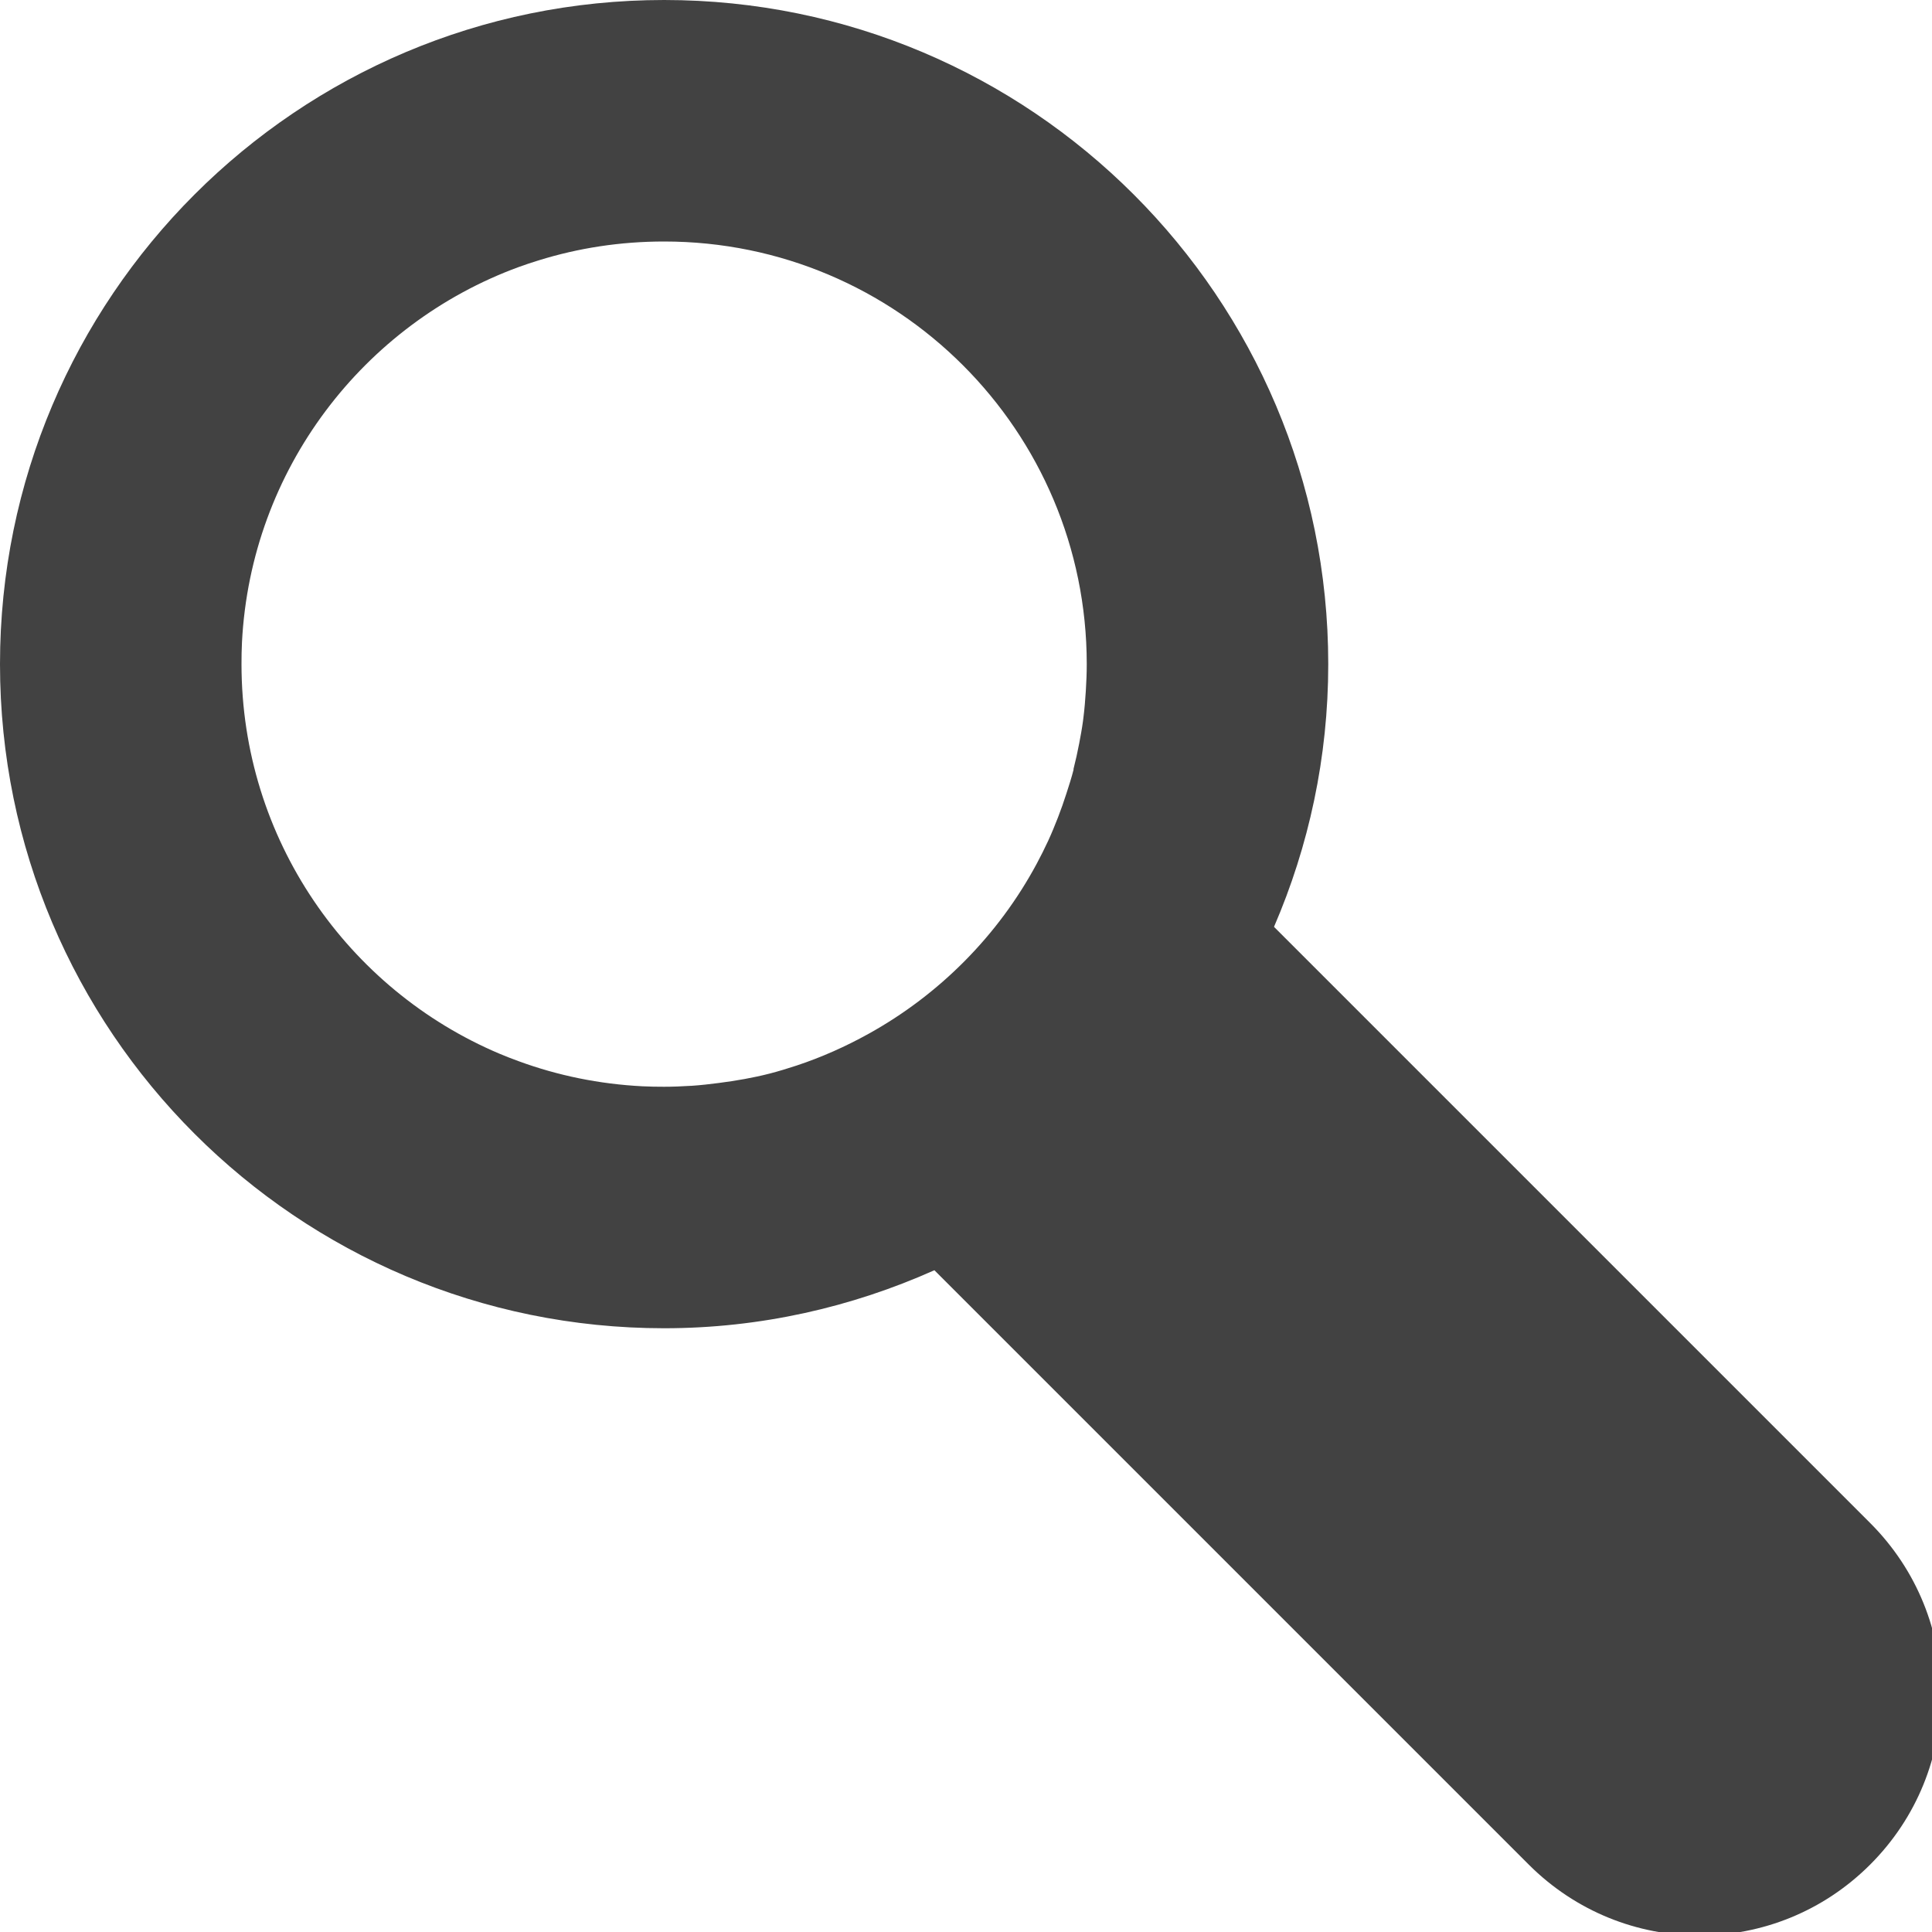
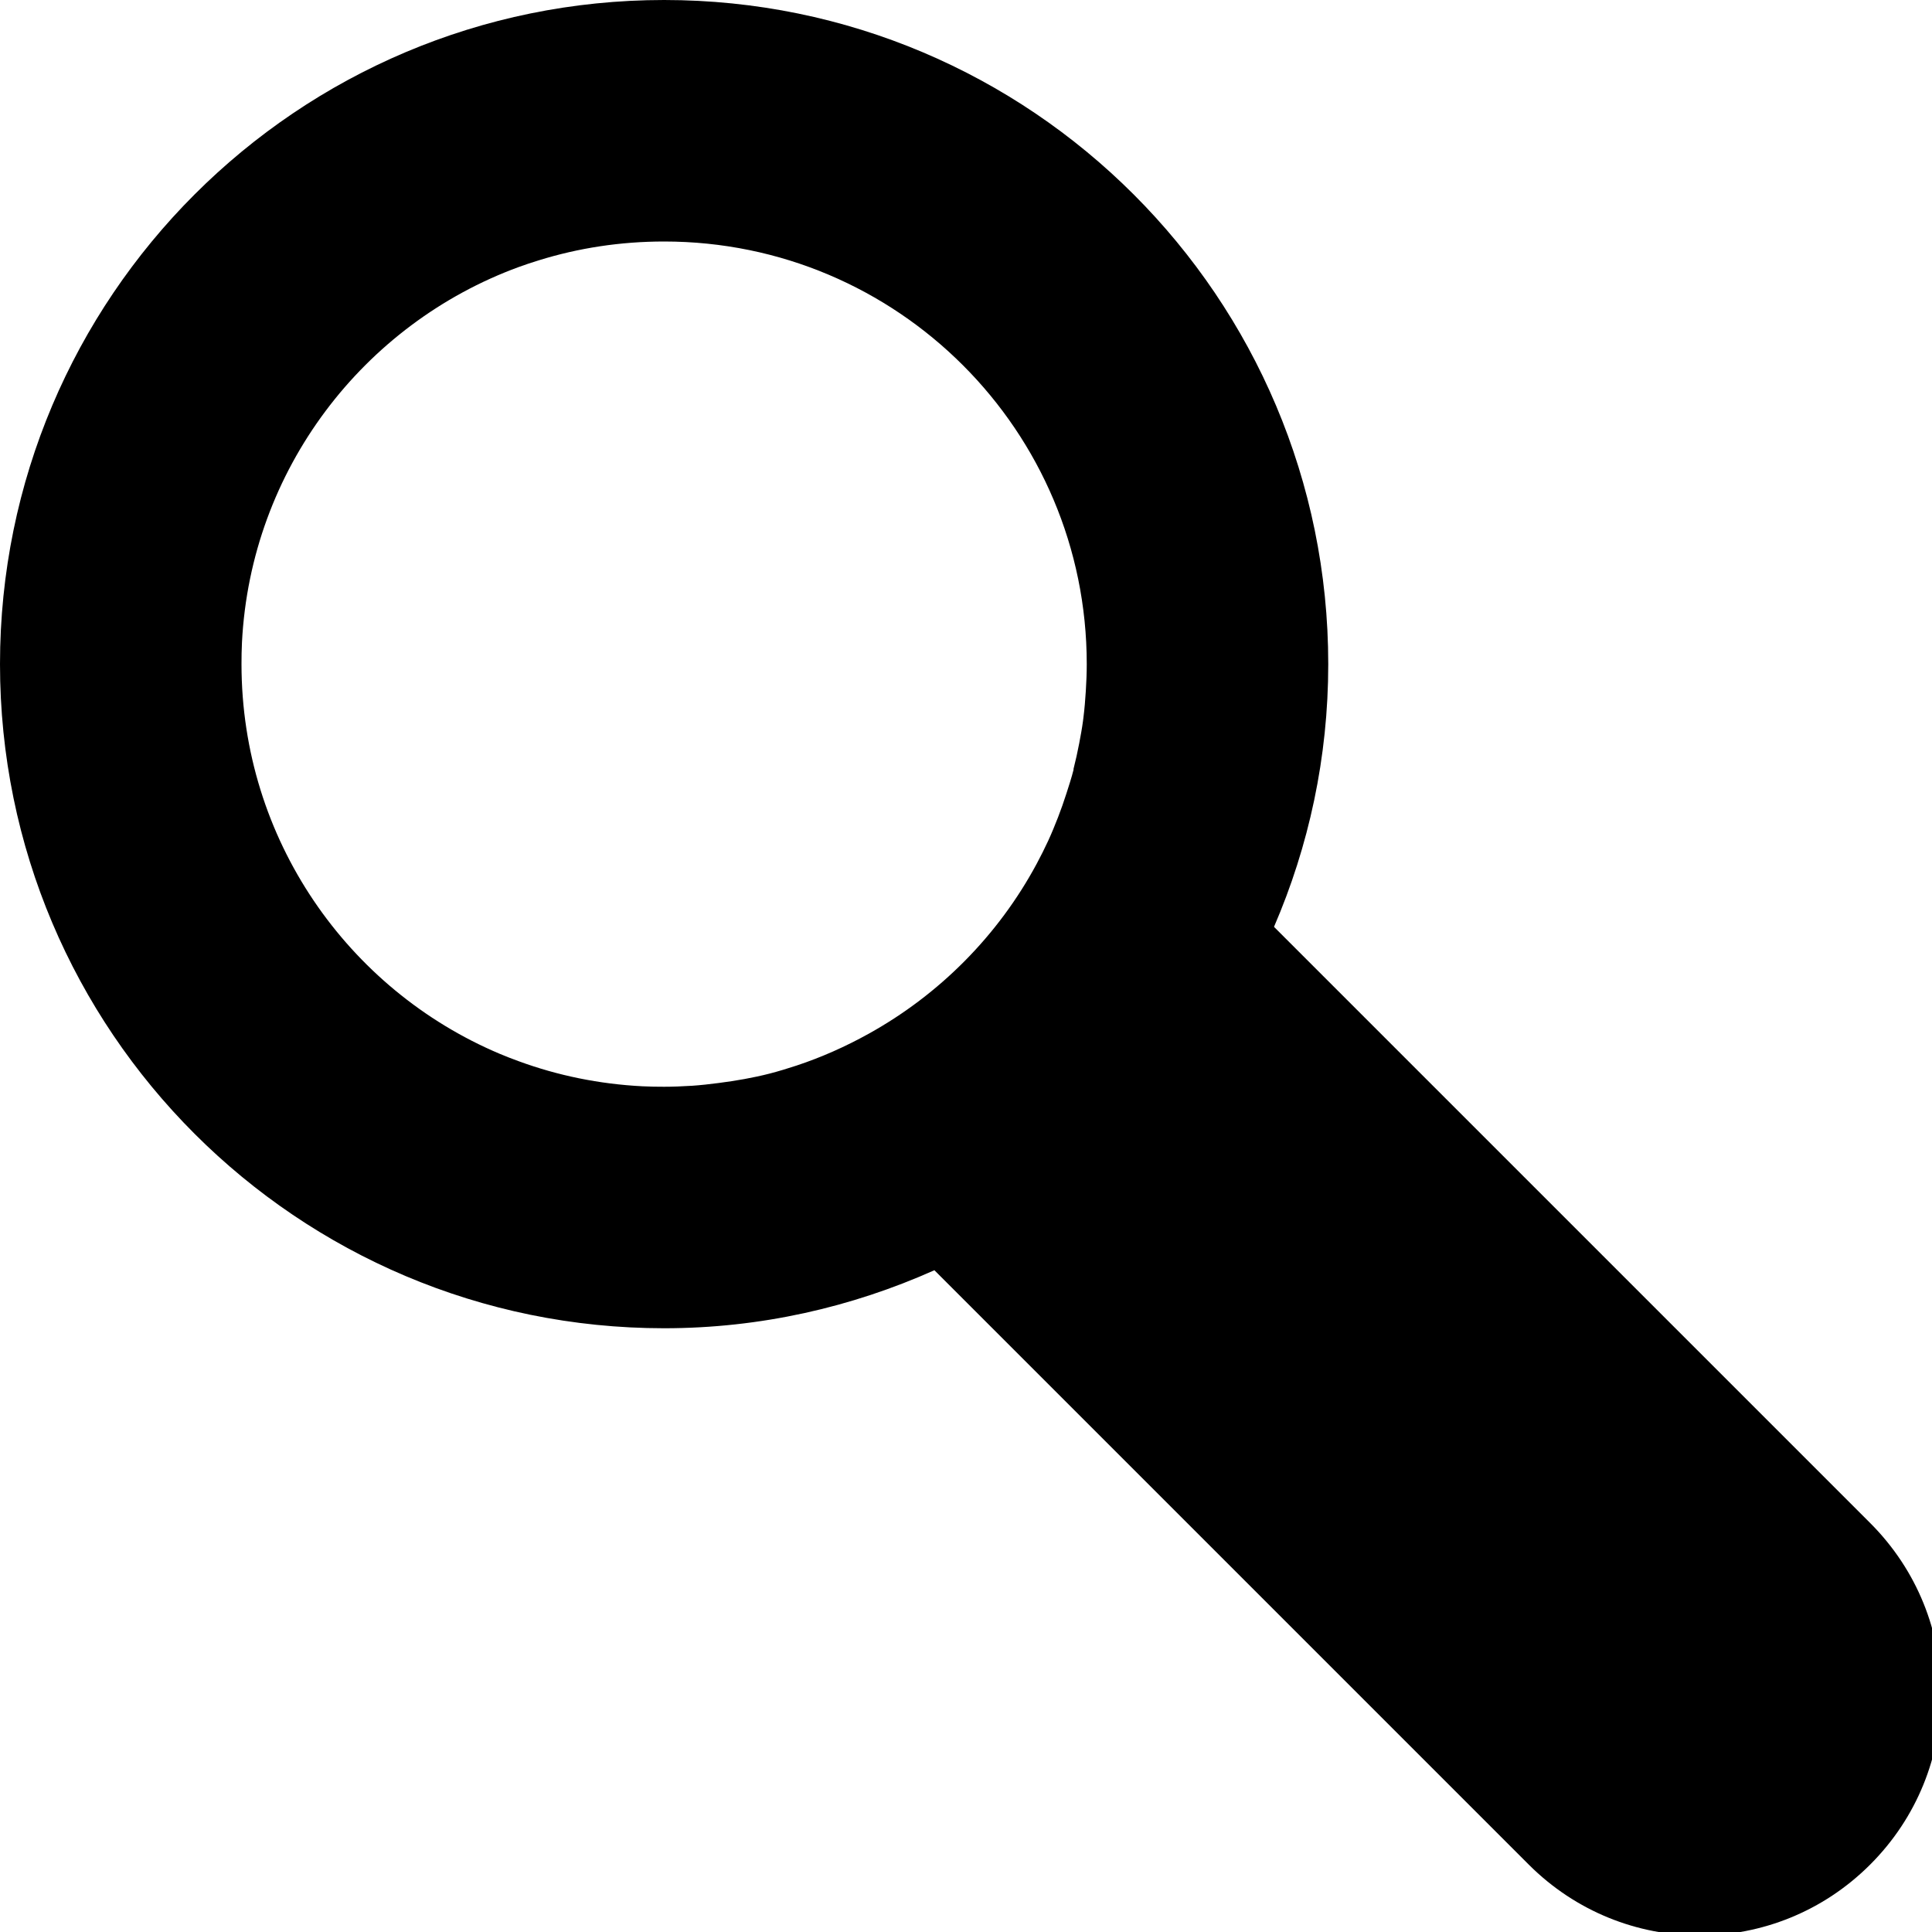
<svg xmlns="http://www.w3.org/2000/svg" width="128" height="128" id="svg2" version="1.1">
  <defs id="defs4">
    </defs>
  <g id="layer1" transform="translate(0,-924.3622)">
-     <path style="fill:#424242;fill-opacity:1;fill-rule:nonzero;stroke:none" d="M 44 0 C 19.699 4.8849813e-15 5.5511151e-17 19.699 0 44 C 0 68.301 19.699 88 44 88 C 50.385 88 56.431 86.602 61.906 84.156 L 101.281 123.531 C 107.549 129.799 117.638 129.799 123.906 123.531 C 130.174 117.263 130.174 107.174 123.906 100.906 L 84.406 61.406 C 86.71 56.066 88 50.185 88 44 C 88 19.699 68.301 -9.7144515e-15 44 0 z M 44 16 C 59.464 16 72 28.536 72 44 C 72 44.599 71.975 45.192 71.938 45.781 C 71.901 46.37 71.854 46.953 71.781 47.531 C 71.771 47.616 71.761 47.696 71.75 47.781 C 71.684 48.272 71.592 48.767 71.5 49.25 C 71.392 49.82 71.267 50.381 71.125 50.938 C 71.12 50.957 71.13 50.98 71.125 51 C 70.988 51.534 70.824 52.042 70.656 52.562 C 70.484 53.097 70.296 53.636 70.094 54.156 C 69.887 54.687 69.675 55.205 69.438 55.719 C 69.202 56.228 68.952 56.726 68.688 57.219 C 66.137 61.969 62.245 65.891 57.531 68.5 C 56.028 69.332 54.437 70.046 52.781 70.594 C 52.198 70.787 51.599 70.969 51 71.125 C 49.902 71.407 48.77 71.602 47.625 71.75 C 47.032 71.827 46.416 71.898 45.812 71.938 C 45.802 71.938 45.792 71.937 45.781 71.938 C 45.192 71.975 44.599 72 44 72 C 43.517 72 43.04 71.993 42.562 71.969 C 39.699 71.824 36.948 71.255 34.375 70.312 C 33.946 70.155 33.512 69.99 33.094 69.812 C 23.044 65.562 16 55.598 16 44 C 16 43.517 16.007 43.04 16.031 42.562 C 16.612 31.109 24.083 21.456 34.375 17.688 C 34.804 17.53 35.249 17.386 35.688 17.25 C 38.318 16.432 41.101 16 44 16 z " transform="translate(0,924.3622)" id="rect2818" />
+     <path style="fill:#000000;fill-opacity:1;fill-rule:nonzero;stroke:none" d="M 44 0 C 19.699 4.8849813e-15 5.5511151e-17 19.699 0 44 C 0 68.301 19.699 88 44 88 C 50.385 88 56.431 86.602 61.906 84.156 L 101.281 123.531 C 107.549 129.799 117.638 129.799 123.906 123.531 C 130.174 117.263 130.174 107.174 123.906 100.906 L 84.406 61.406 C 86.71 56.066 88 50.185 88 44 C 88 19.699 68.301 -9.7144515e-15 44 0 z M 44 16 C 59.464 16 72 28.536 72 44 C 72 44.599 71.975 45.192 71.938 45.781 C 71.901 46.37 71.854 46.953 71.781 47.531 C 71.771 47.616 71.761 47.696 71.75 47.781 C 71.684 48.272 71.592 48.767 71.5 49.25 C 71.392 49.82 71.267 50.381 71.125 50.938 C 71.12 50.957 71.13 50.98 71.125 51 C 70.988 51.534 70.824 52.042 70.656 52.562 C 70.484 53.097 70.296 53.636 70.094 54.156 C 69.887 54.687 69.675 55.205 69.438 55.719 C 69.202 56.228 68.952 56.726 68.688 57.219 C 66.137 61.969 62.245 65.891 57.531 68.5 C 56.028 69.332 54.437 70.046 52.781 70.594 C 52.198 70.787 51.599 70.969 51 71.125 C 49.902 71.407 48.77 71.602 47.625 71.75 C 47.032 71.827 46.416 71.898 45.812 71.938 C 45.802 71.938 45.792 71.937 45.781 71.938 C 45.192 71.975 44.599 72 44 72 C 43.517 72 43.04 71.993 42.562 71.969 C 39.699 71.824 36.948 71.255 34.375 70.312 C 33.946 70.155 33.512 69.99 33.094 69.812 C 23.044 65.562 16 55.598 16 44 C 16 43.517 16.007 43.04 16.031 42.562 C 16.612 31.109 24.083 21.456 34.375 17.688 C 34.804 17.53 35.249 17.386 35.688 17.25 C 38.318 16.432 41.101 16 44 16 z " transform="translate(0,924.3622)" id="rect2818" />
  </g>
</svg>
